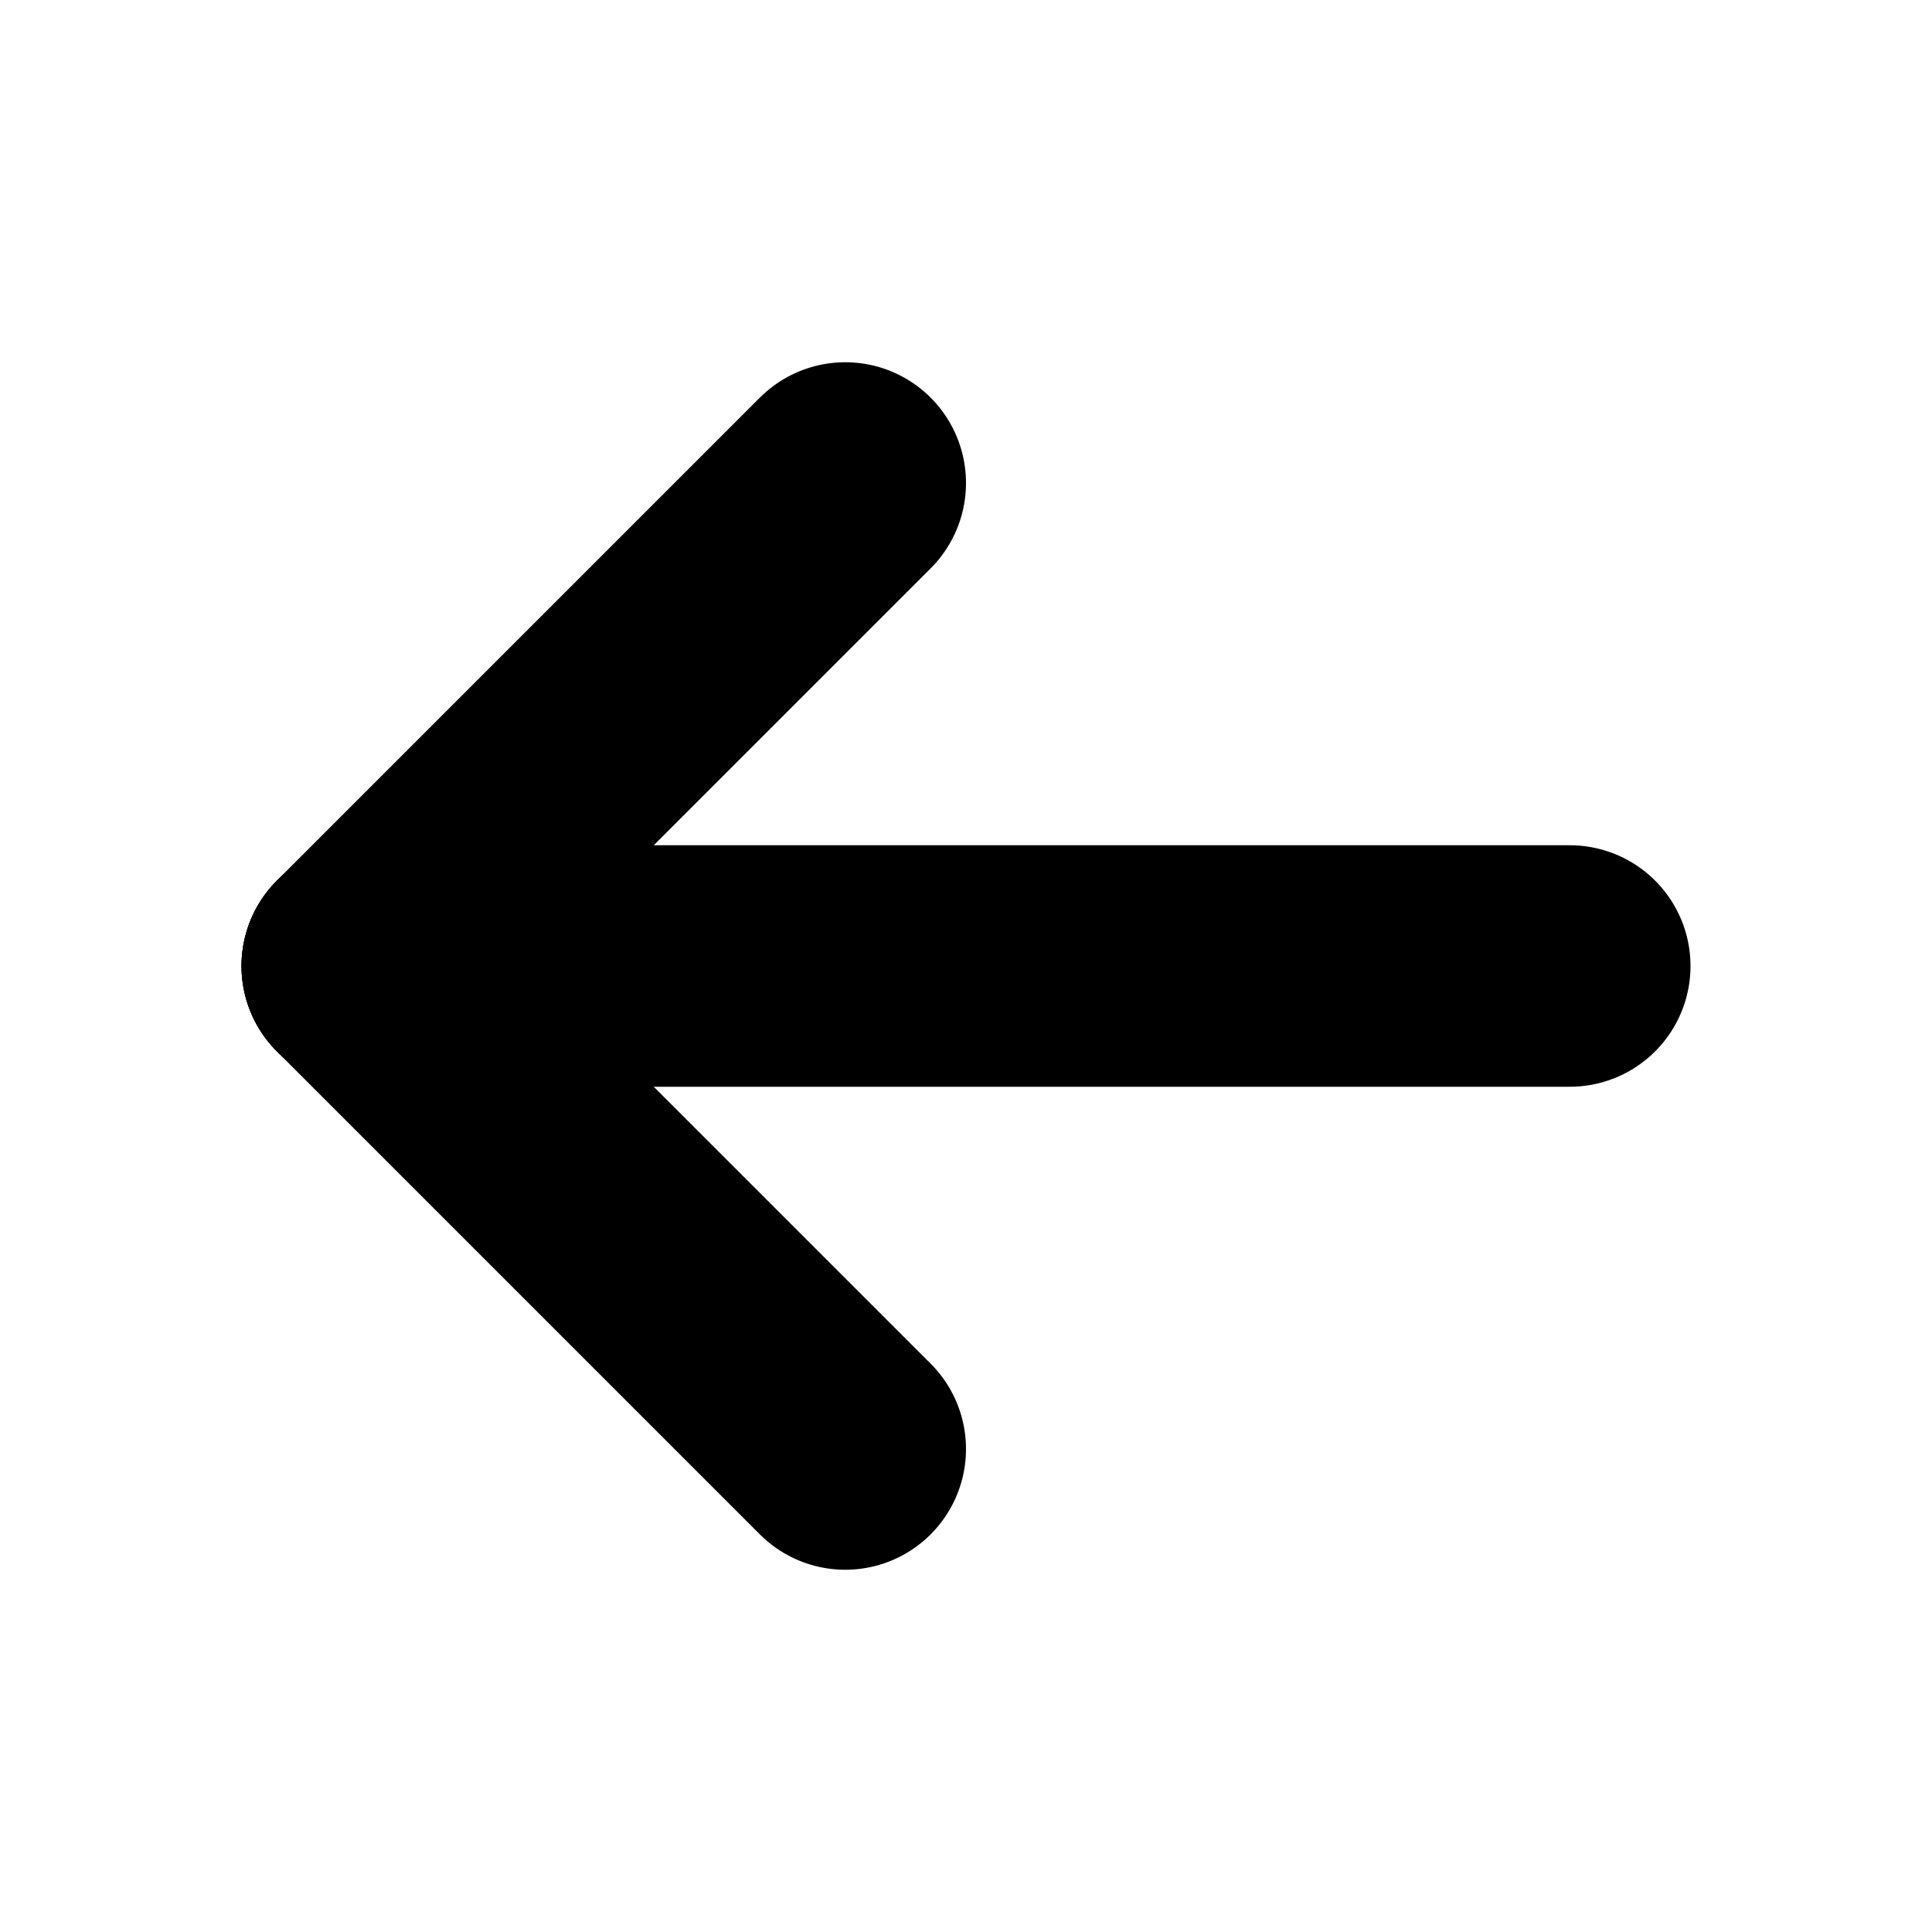
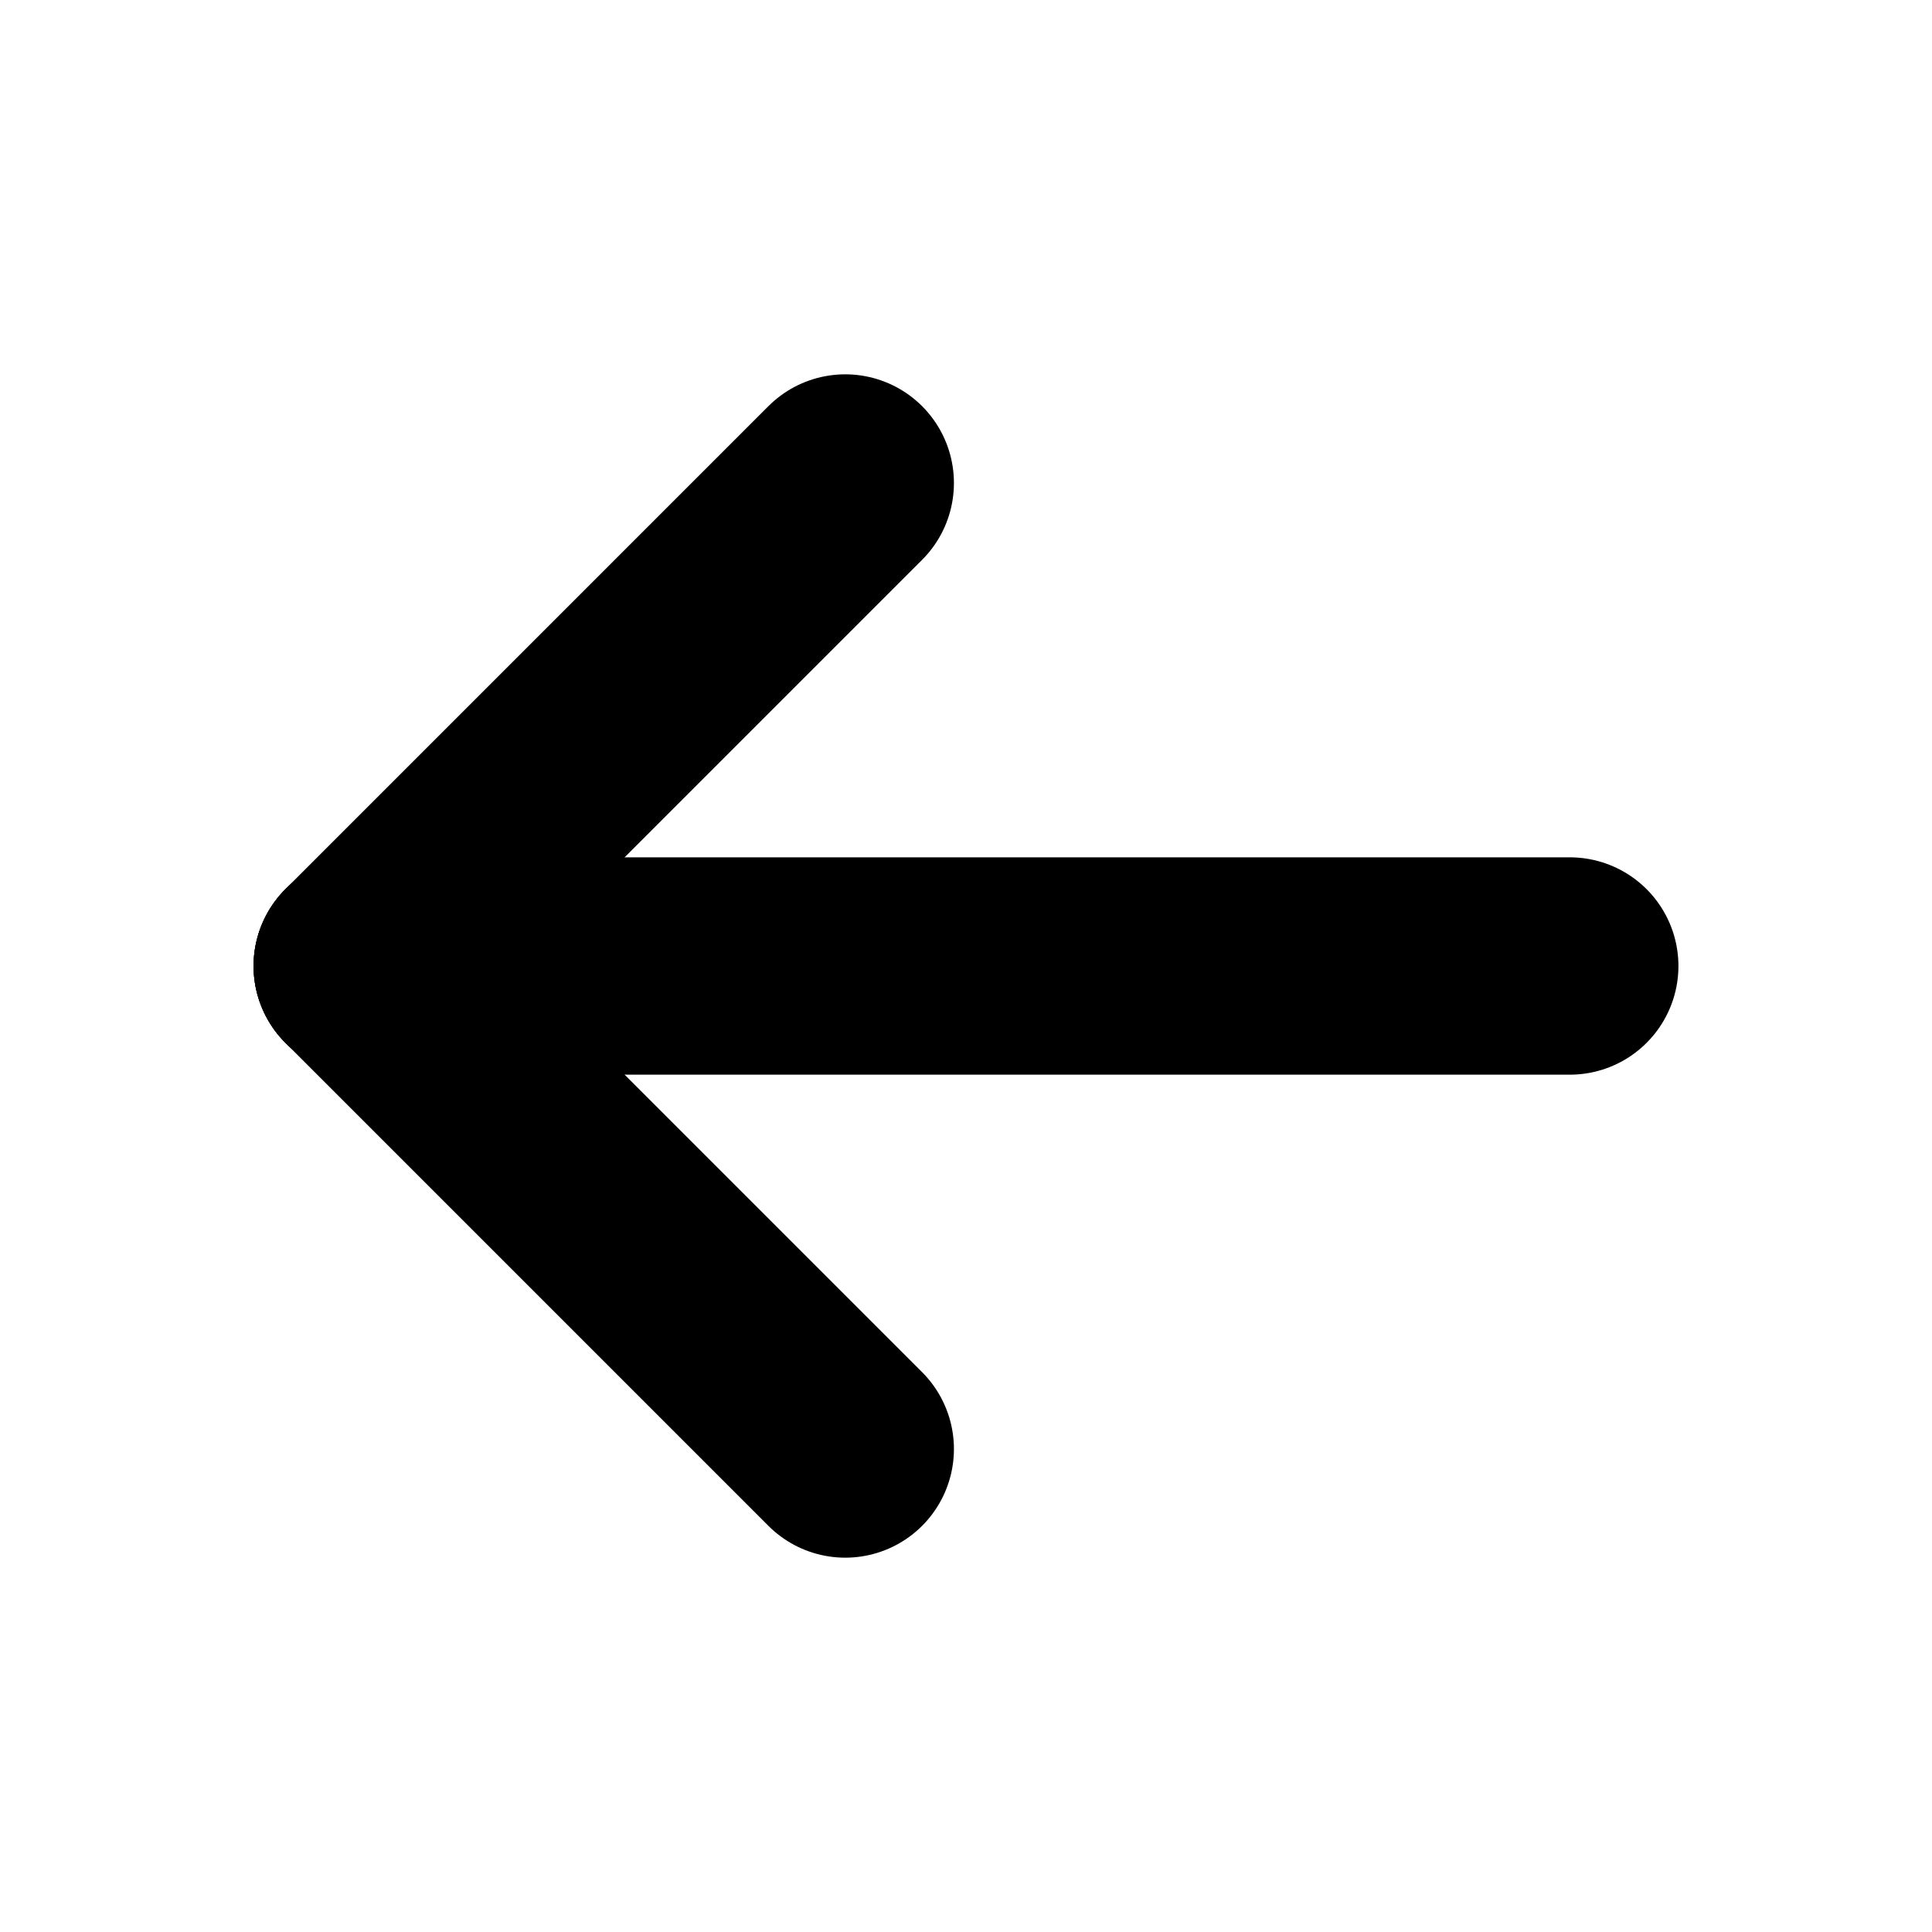
<svg xmlns="http://www.w3.org/2000/svg" width="32" height="32" viewBox="0 0 32 32" fill="none">
-   <path d="M6 16H26" stroke="black" stroke-width="4" stroke-linecap="round" />
-   <path d="M6 16L14 8" stroke="black" stroke-width="4" stroke-linecap="round" />
-   <path d="M6 16L14 24" stroke="black" stroke-width="4" stroke-linecap="round" />
+   <path d="M6 16H26" stroke="black" stroke-width="3.6" stroke-linecap="round" />
+   <path d="M6 16L14 8" stroke="black" stroke-width="3.6" stroke-linecap="round" />
+   <path d="M6 16L14 24" stroke="black" stroke-width="3.6" stroke-linecap="round" />
</svg>
